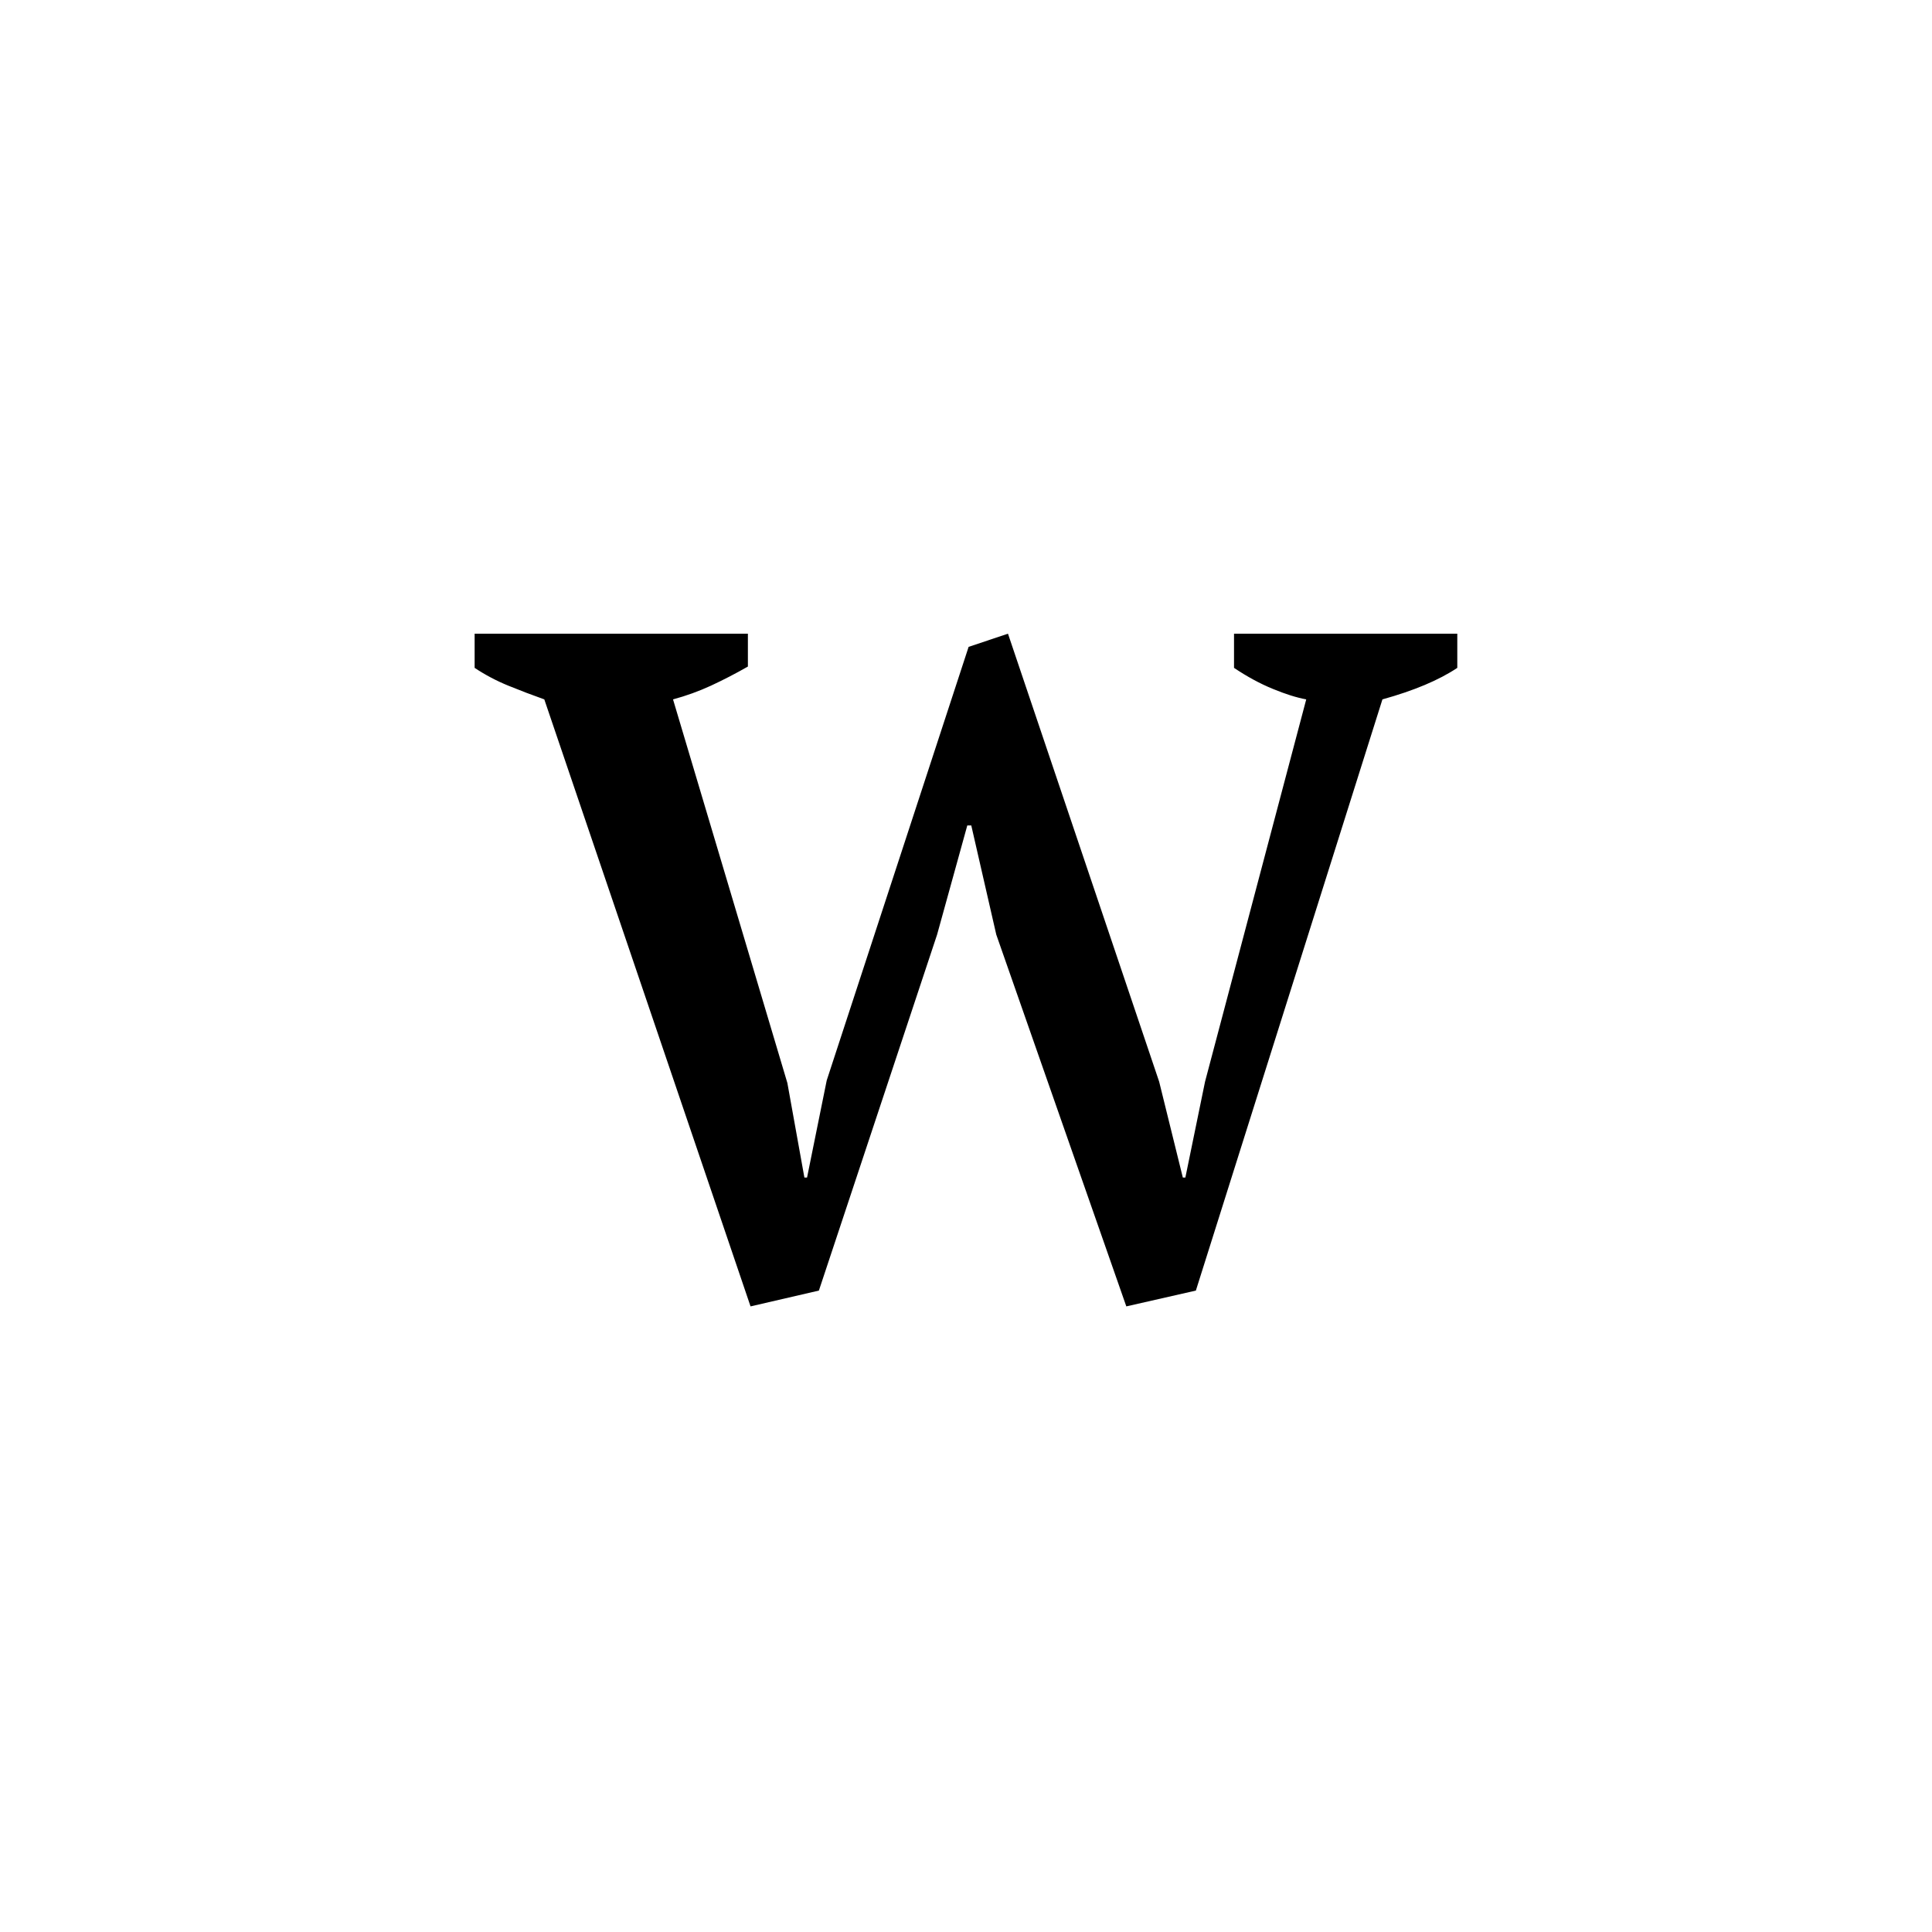
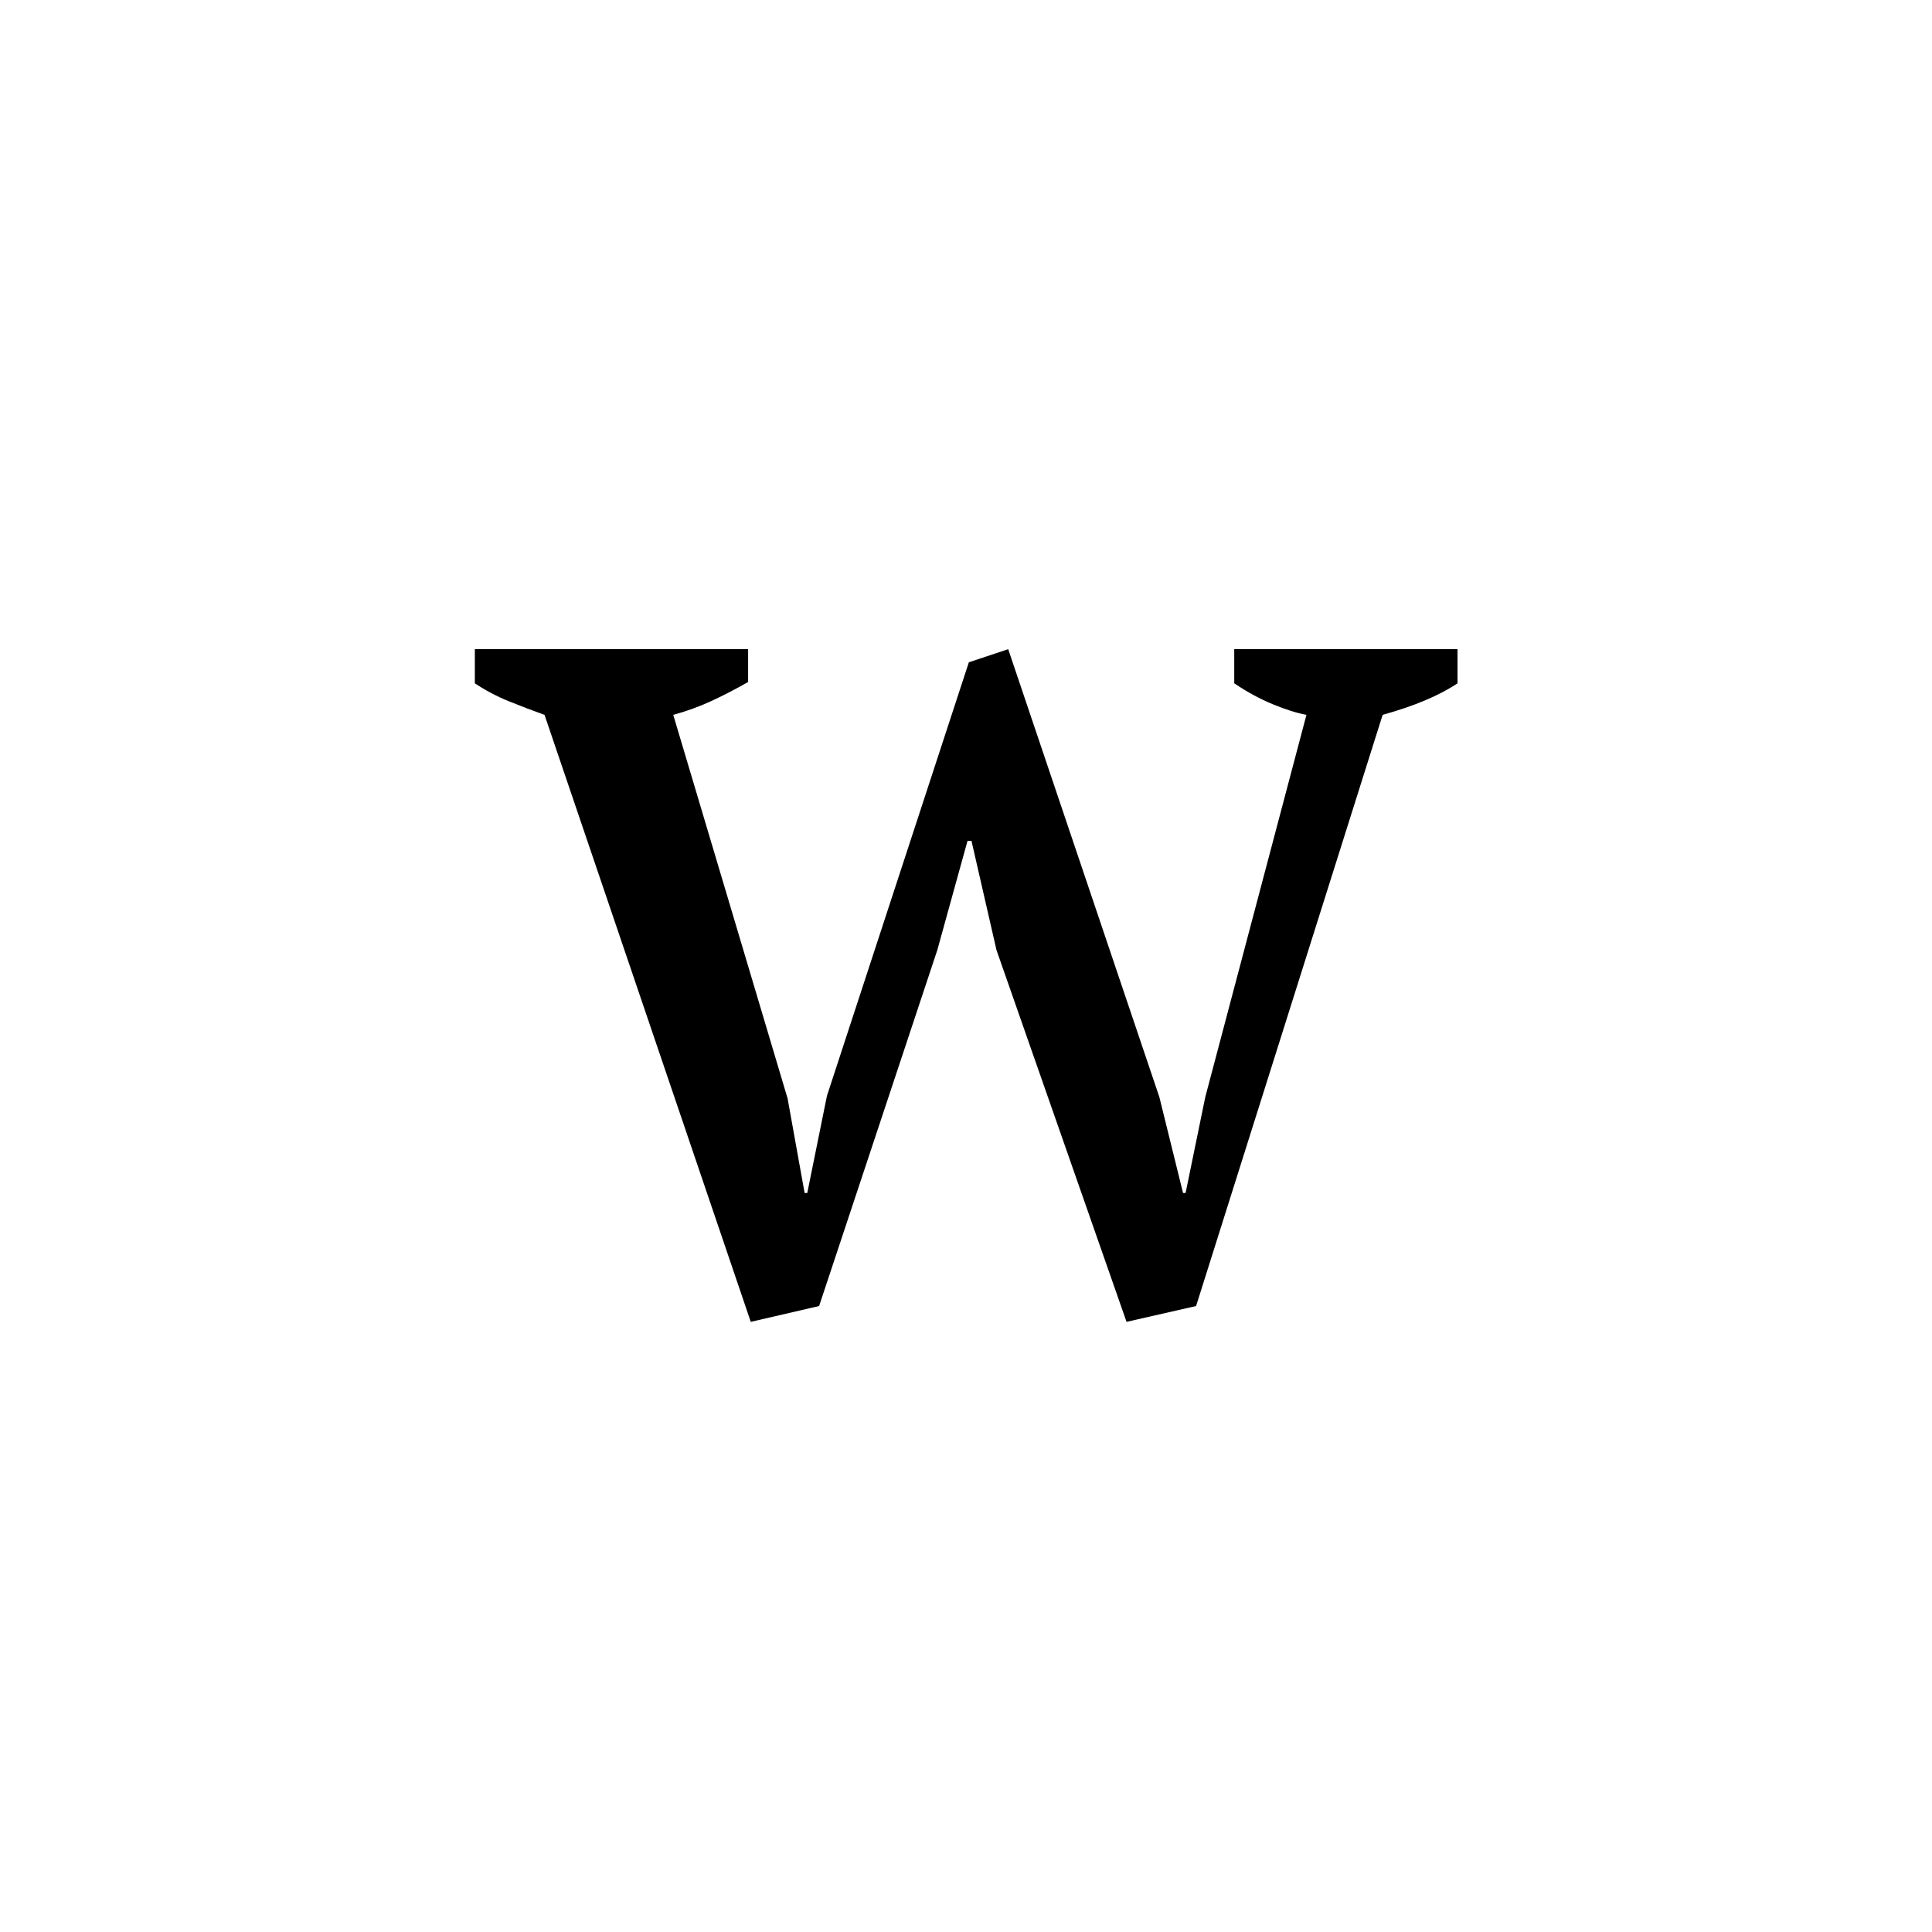
<svg xmlns="http://www.w3.org/2000/svg" xmlns:xlink="http://www.w3.org/1999/xlink" enable-background="new 0 0 250 250" height="250px" viewBox="0 0 250 250" width="250px" x="0px" xml:space="preserve" y="0px">
  <defs>
-     <symbol id="fbef7be7a" overflow="visible">
+     <symbol id="1a1cc654a" overflow="visible">
      <path d="M34 2.047L7.312-76.5a107.009 107.009 0 0 1-4.671-1.781 24.8 24.8 0 0 1-4.344-2.297V-85h35.36v4.25a62.888 62.888 0 0 1-4.766 2.469 31.083 31.083 0 0 1-4.922 1.781l14.797 49.64 2.203 12.235h.343l2.547-12.578 18.36-56.094L67.312-85l19.563 57.969 3.063 12.406h.328l2.546-12.406L105.906-76.5c-1.242-.227-2.683-.68-4.328-1.36-1.648-.675-3.32-1.581-5.016-2.718V-85h28.891v4.422c-2.375 1.586-5.605 2.945-9.687 4.078L91.625 0l-9 2.047-16.828-48.11-3.234-14.124h-.516L58.14-46.063 42.844 0zm0 0" />
    </symbol>
  </defs>
-   <use x="63.12" xlink:href="#fbef7be7a" y="167" />
+   <use x="63.148" xlink:href="#1a1cc654a" y="169" />
</svg>
